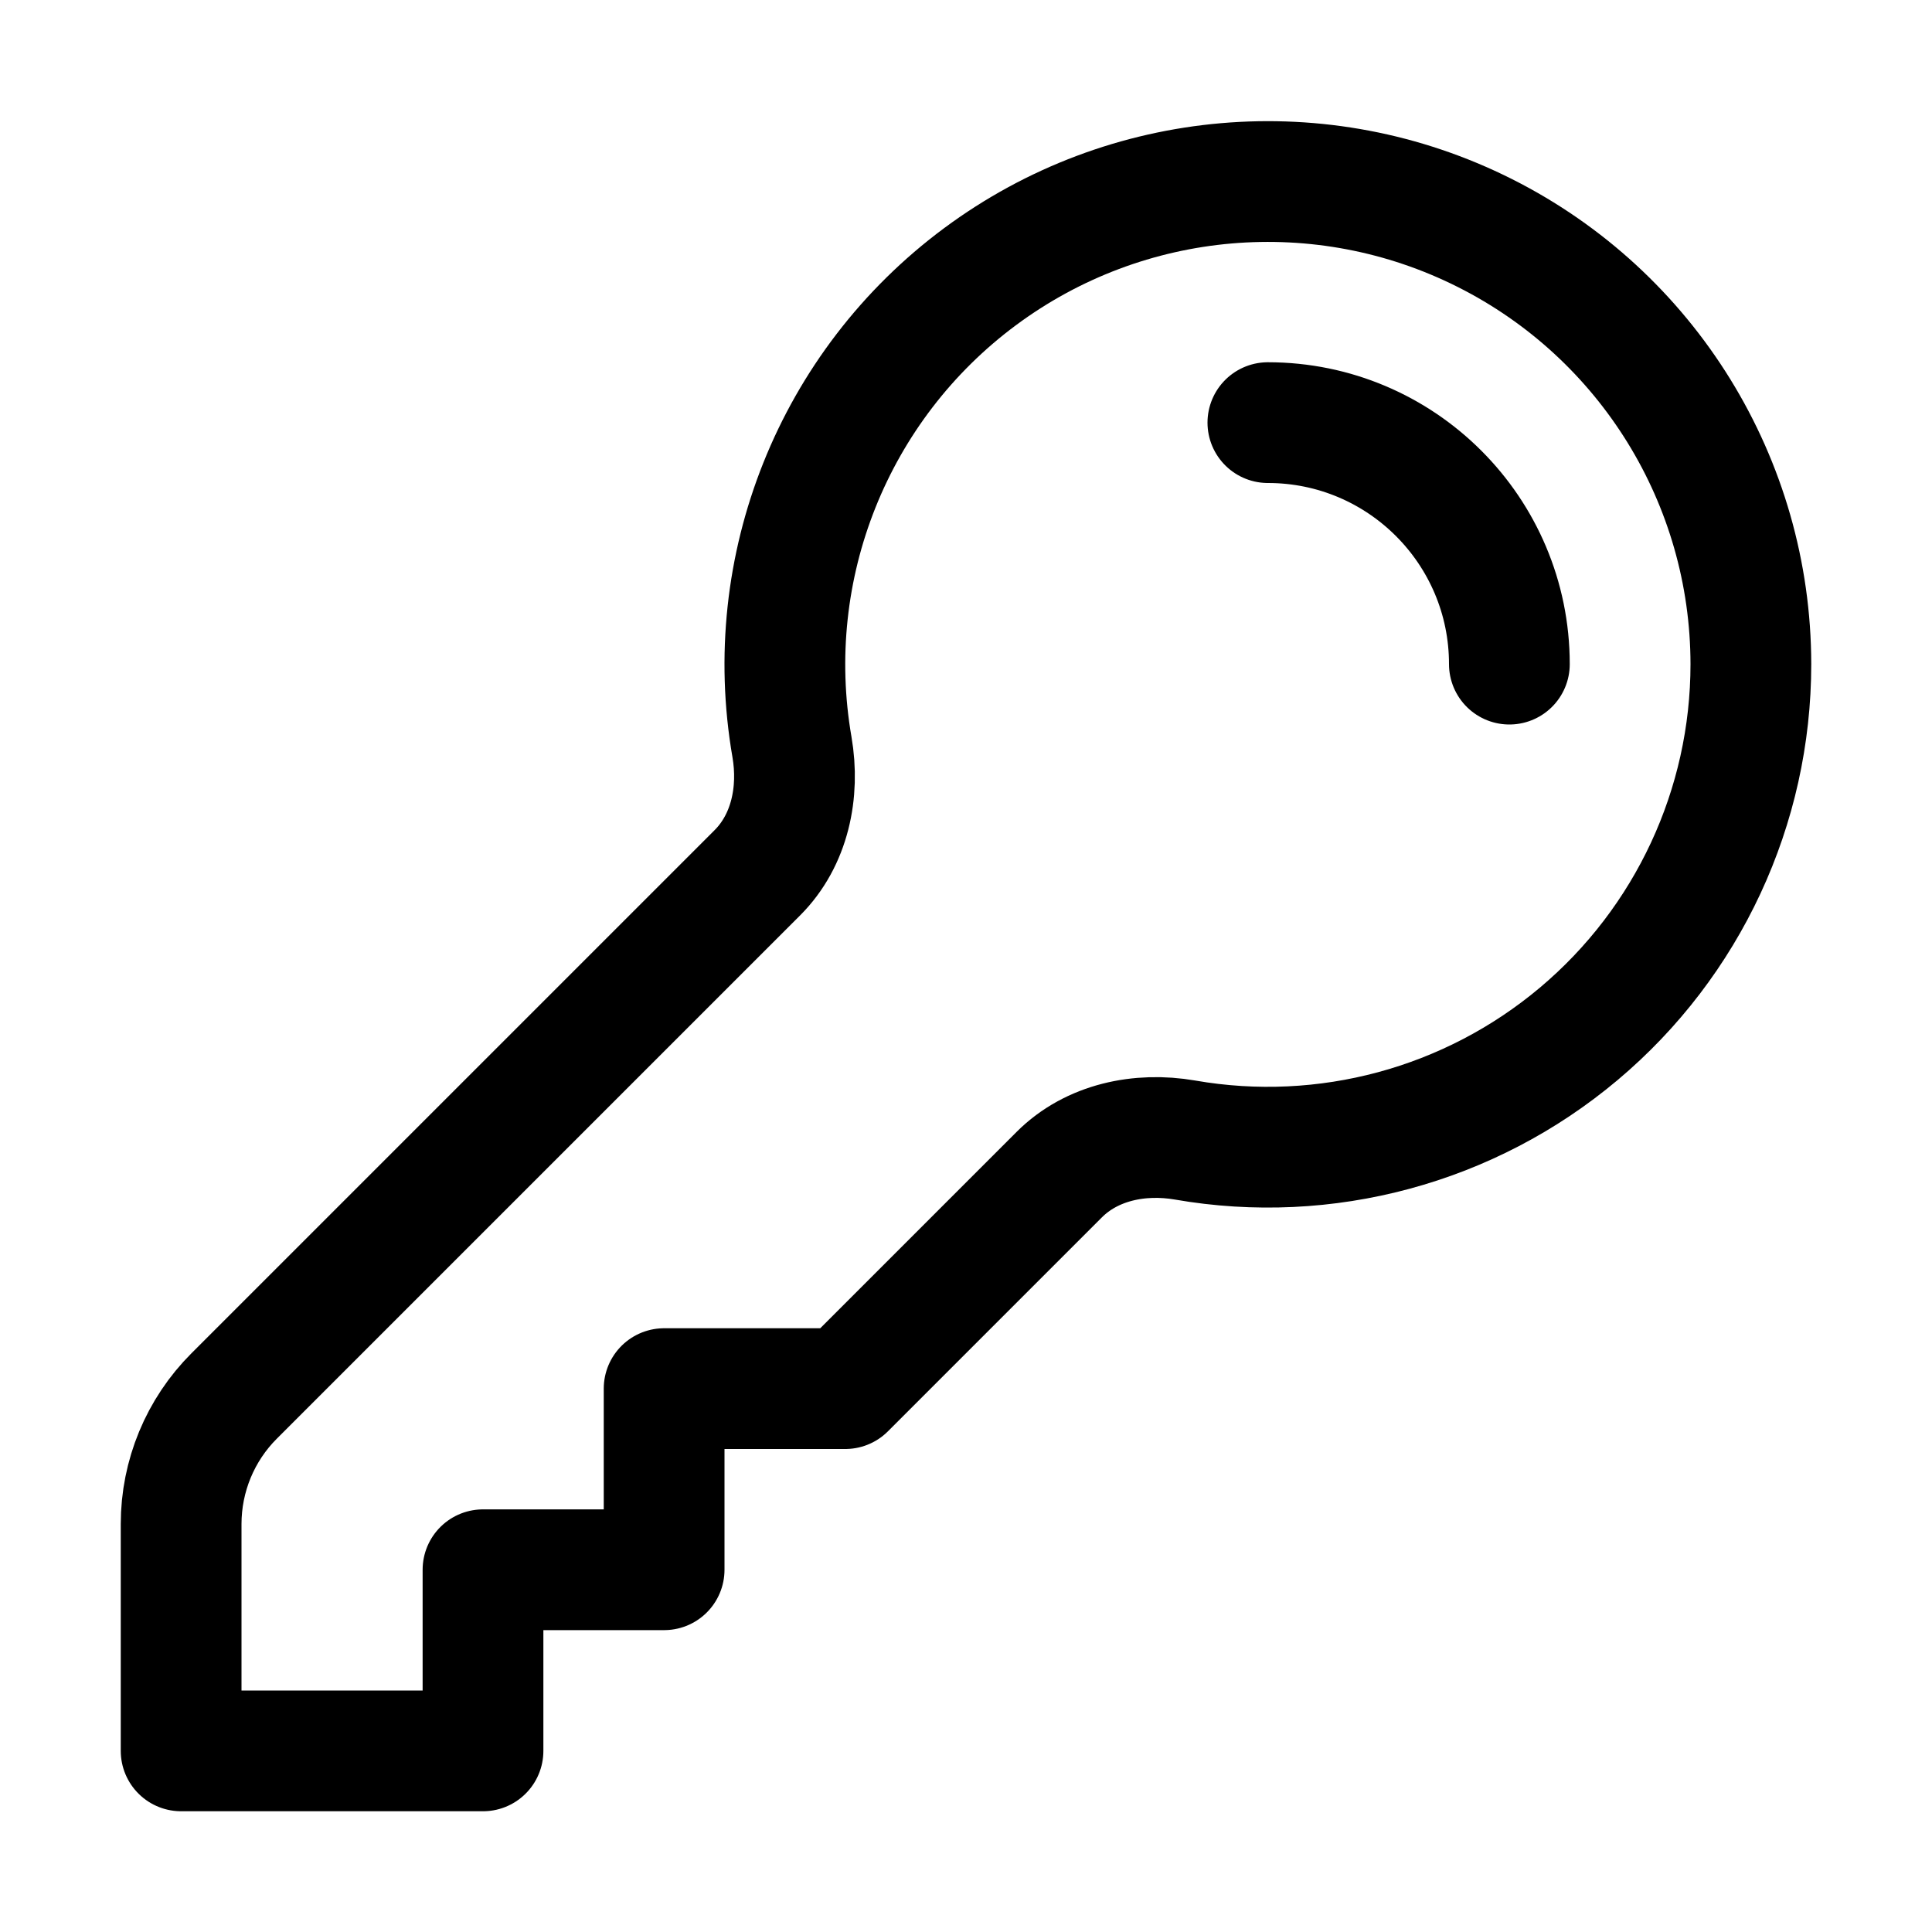
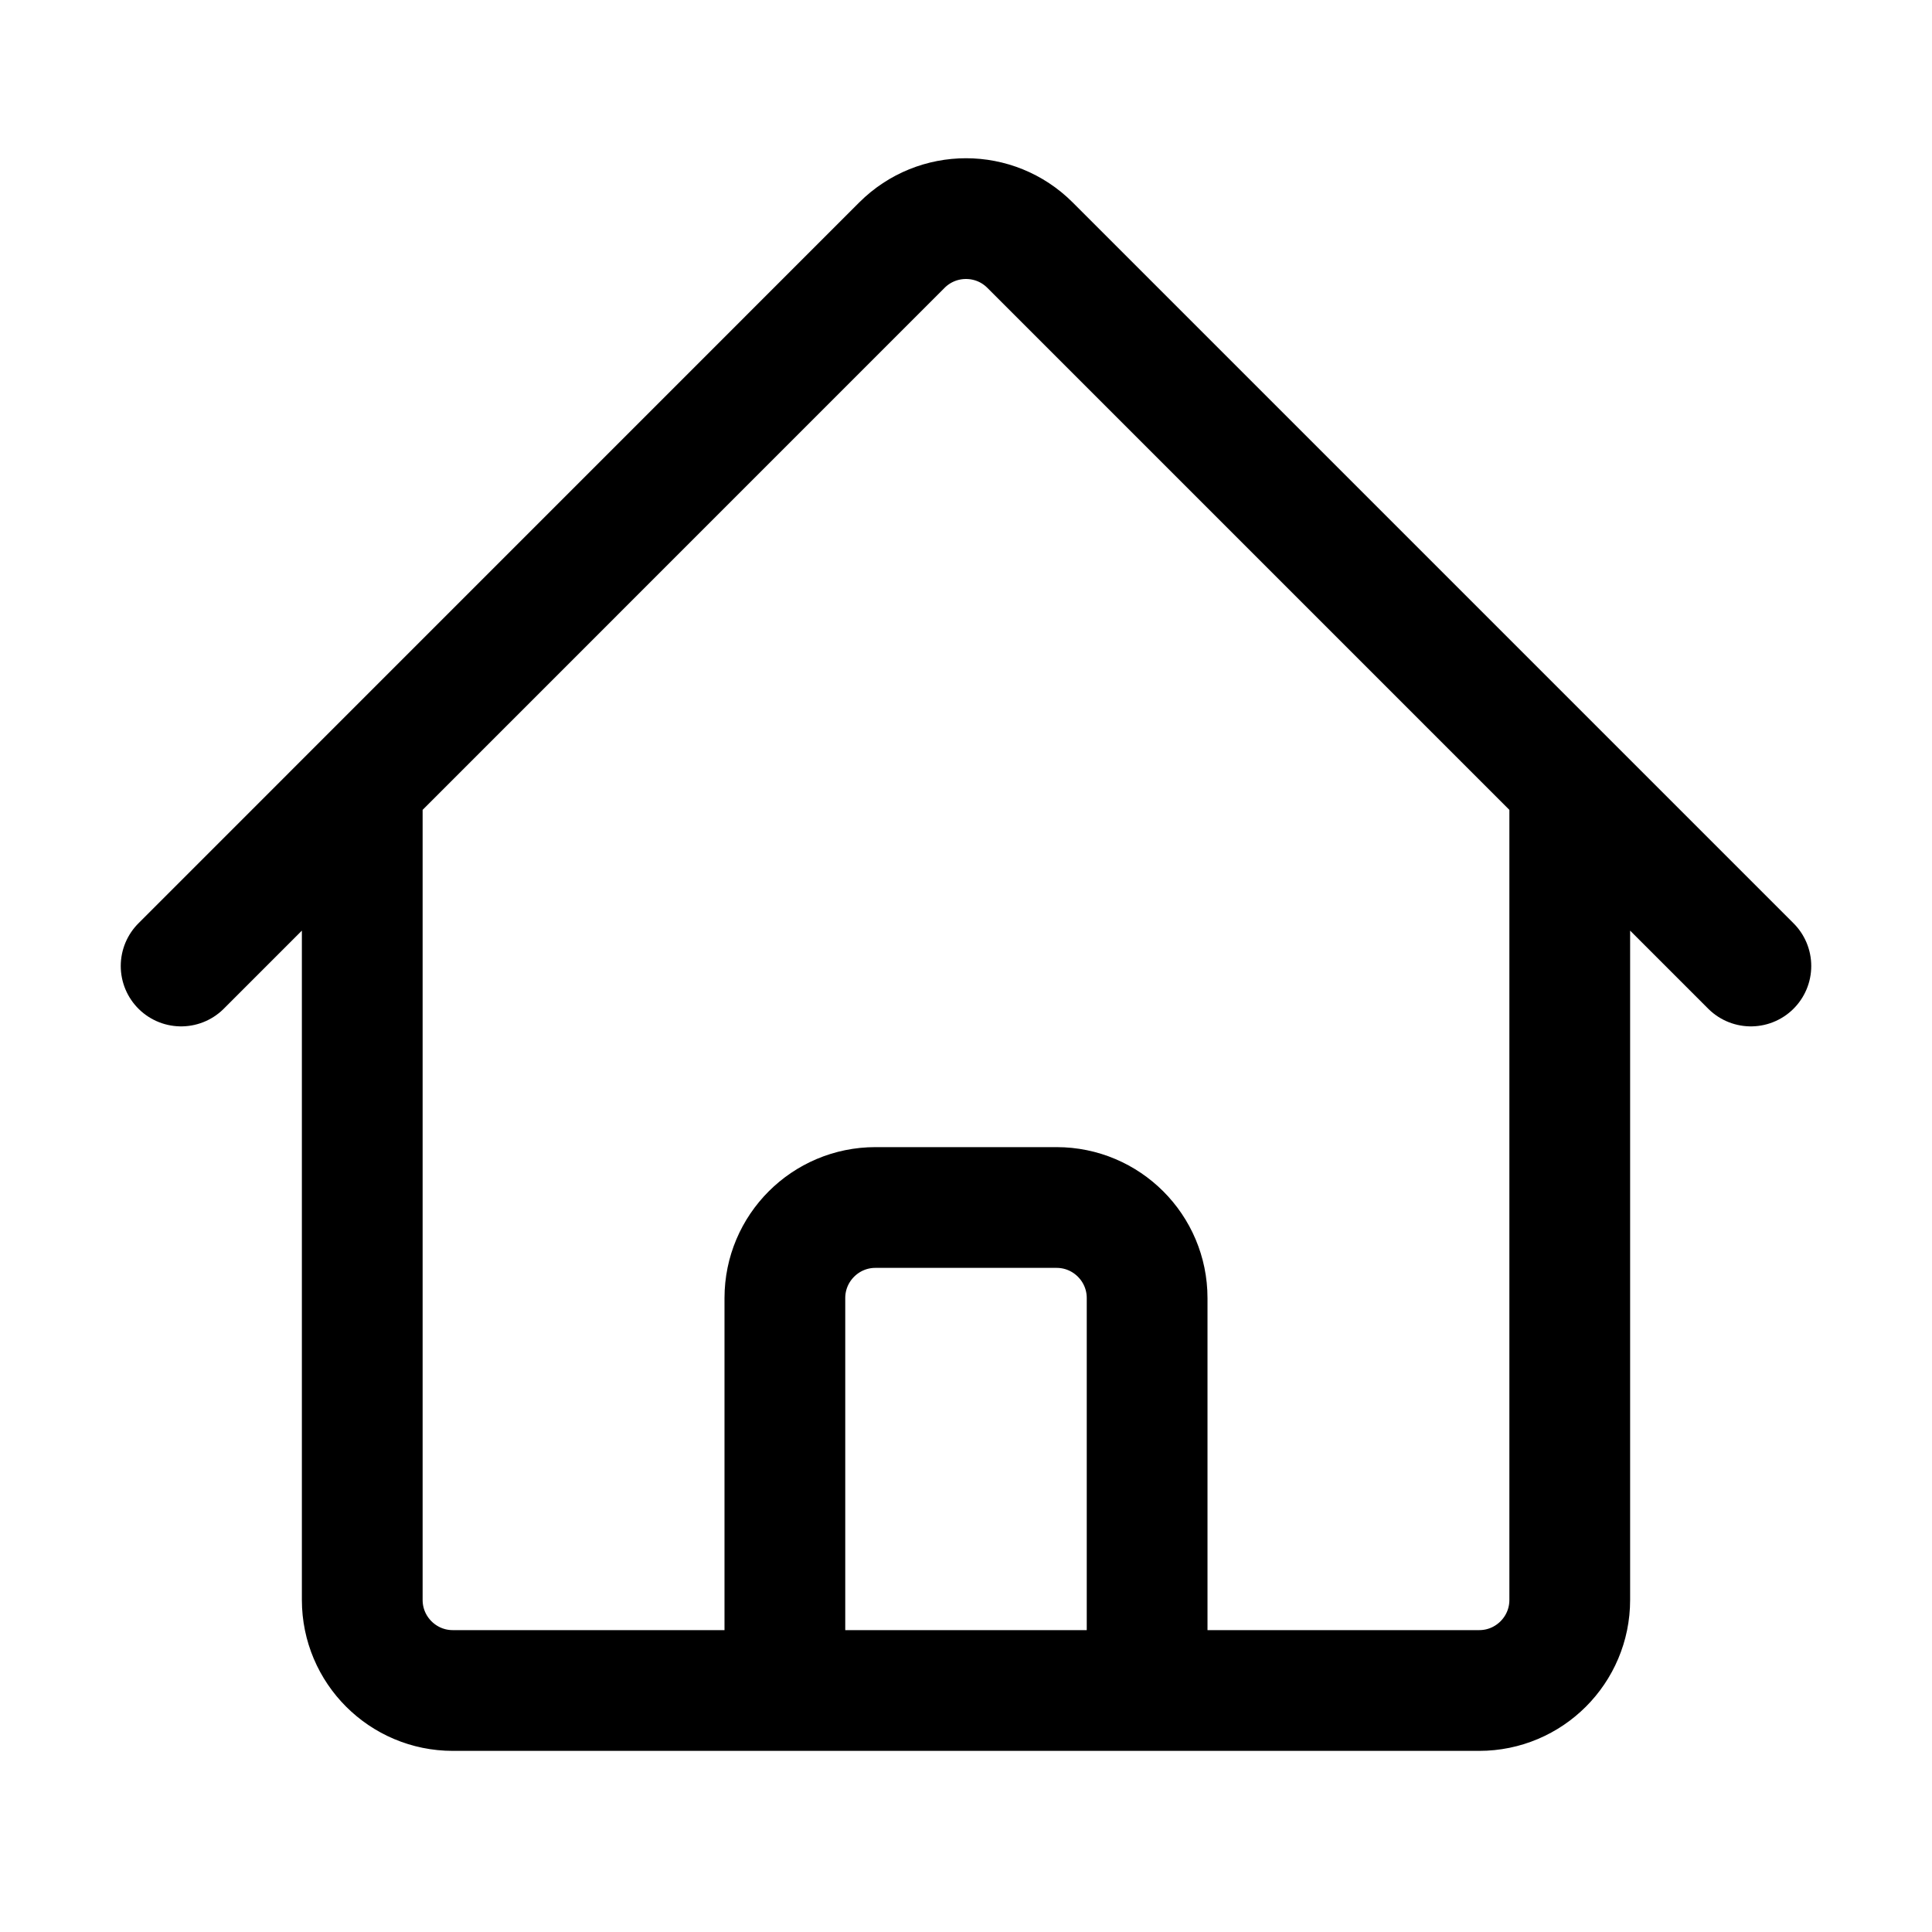
- <svg xmlns="http://www.w3.org/2000/svg" class="text-gray-400 group-hover:text-gray-500 flex-shrink-0 -ml-1 mr-3 h-6 w-6" fill="none" viewBox="0 0 24 24" stroke-width="1.5" stroke="currentColor" aria-hidden="true">
-   <path stroke-linecap="round" stroke-linejoin="round" d="M15.75 5.25a3 3 0 013 3m3 0a6 6 0 01-7.029 5.912c-.563-.097-1.159.026-1.563.43L10.5 17.25H8.25v2.25H6v2.25H2.25v-2.818c0-.597.237-1.17.659-1.591l6.499-6.499c.404-.404.527-1 .43-1.563A6 6 0 1121.75 8.25z" />
+ <svg xmlns="http://www.w3.org/2000/svg" fill="none" viewBox="0 0 24 24" stroke-width="1.5" stroke="currentColor" class="w-6 h-6">
+   <path stroke-linecap="round" stroke-linejoin="round" d="M2.25 12l8.954-8.955c.44-.439 1.152-.439 1.591 0L21.75 12M4.5 9.75v10.125c0 .621.504 1.125 1.125 1.125H9.75v-4.875c0-.621.504-1.125 1.125-1.125h2.25c.621 0 1.125.504 1.125 1.125V21h4.125c.621 0 1.125-.504 1.125-1.125V9.75M8.25 21h8.25" />
</svg>
